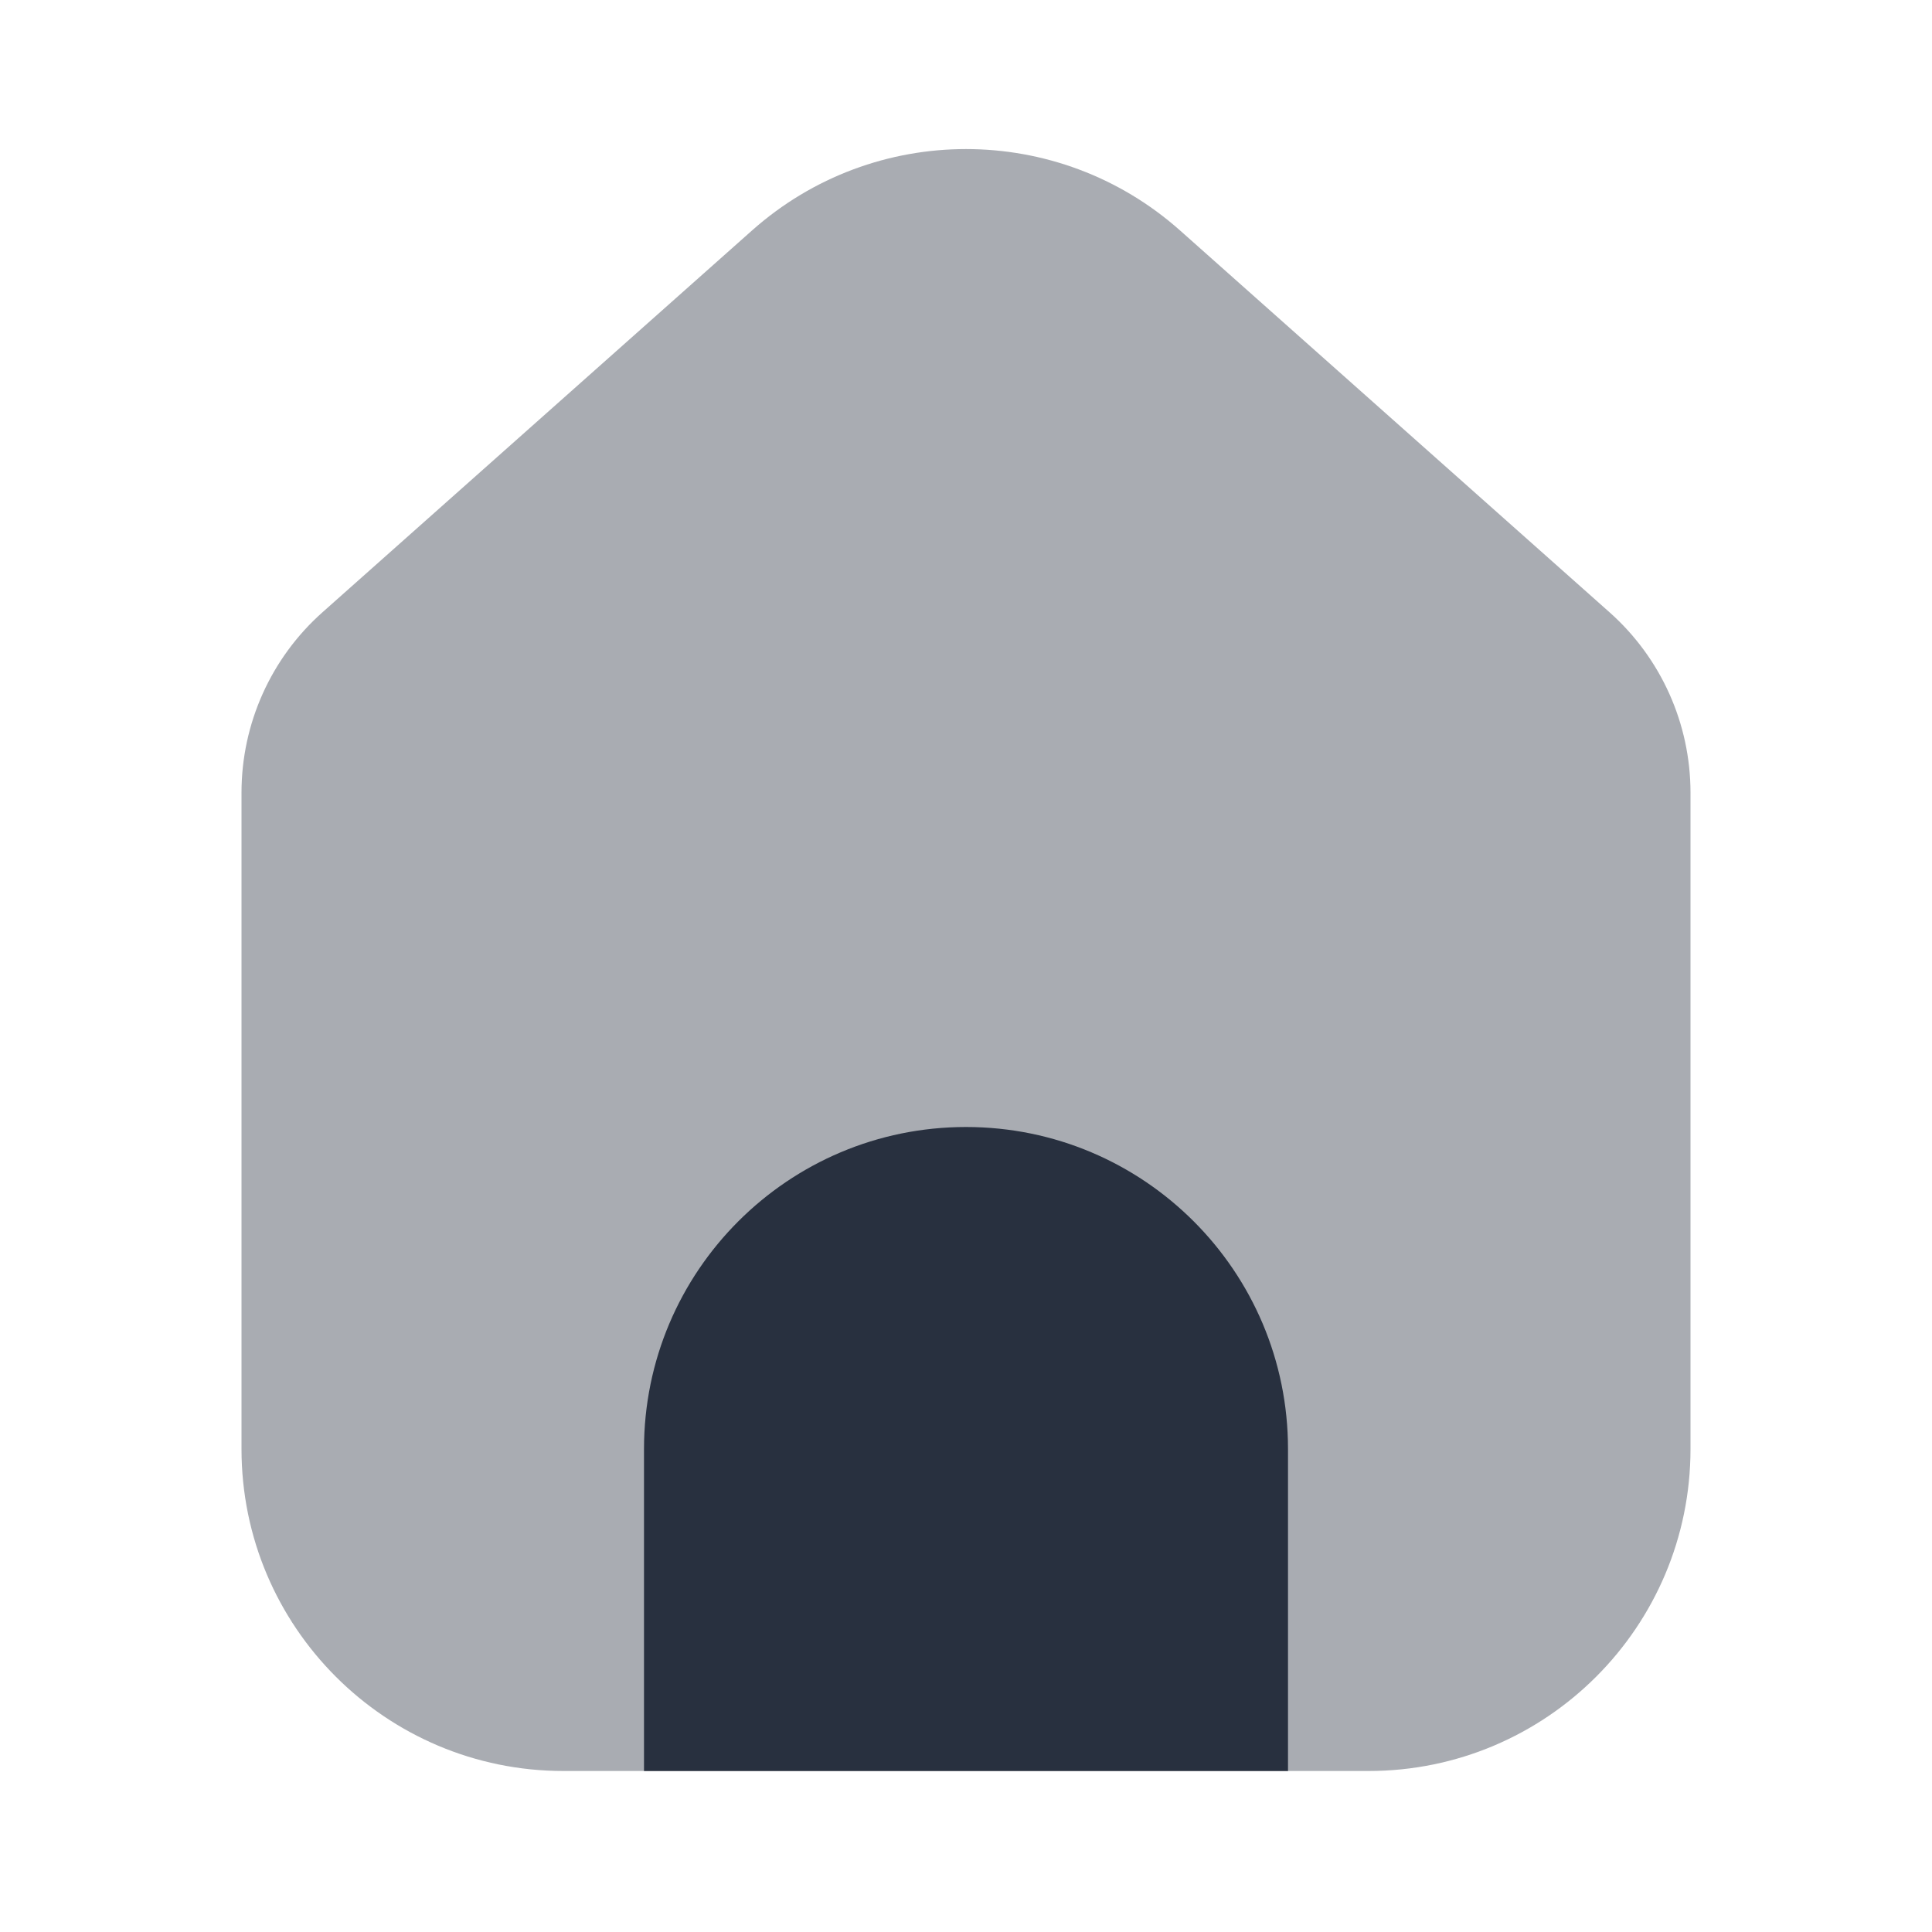
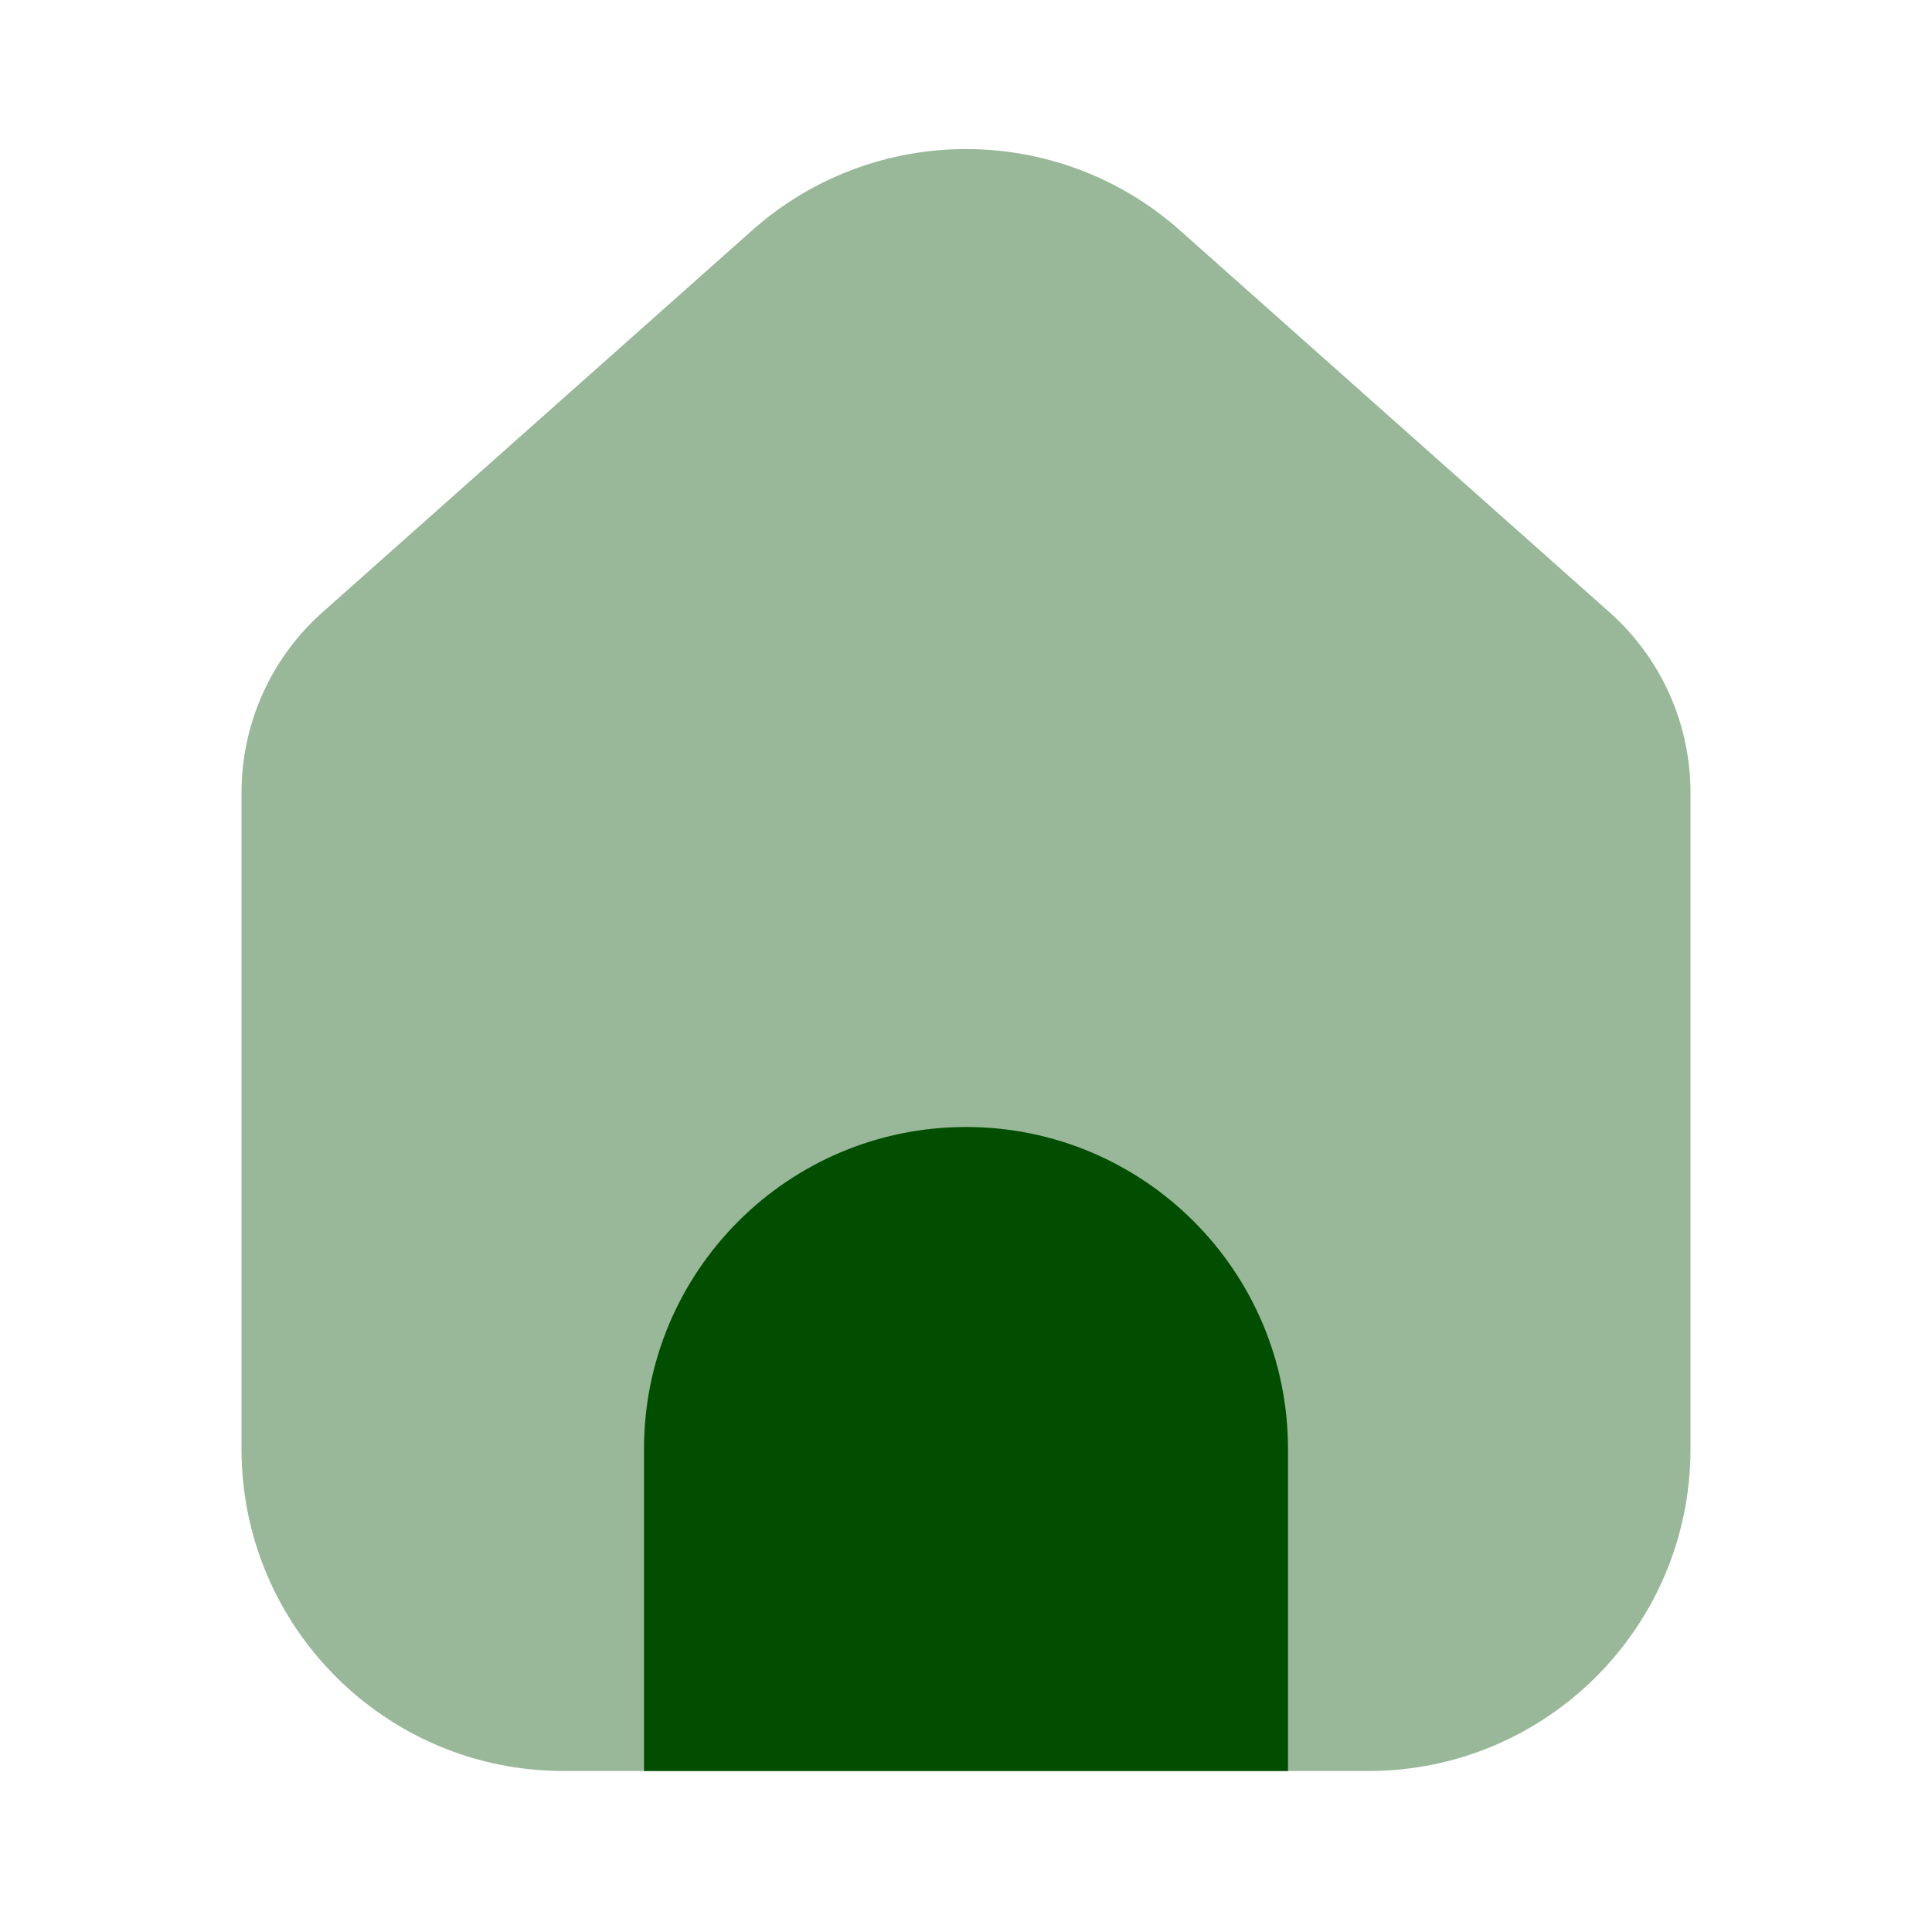
<svg xmlns="http://www.w3.org/2000/svg" width="24" height="24" viewBox="0 0 24 24" fill="none">
-   <path opacity="0.4" d="M3 9.847C3 8.99 3.366 8.174 4.007 7.605L9.343 2.862C10.858 1.515 13.142 1.515 14.658 2.862L19.993 7.605C20.634 8.174 21 8.99 21 9.847V18C21 20.209 19.209 22 17 22H7C4.791 22 3 20.209 3 18V9.847Z" fill="#28303F" />
-   <path d="M8 18C8 15.791 9.791 14 12 14C14.209 14 16 15.791 16 18V22H8V18Z" fill="#28303F" />
+   <path opacity="0.4" d="M3 9.847C3 8.99 3.366 8.174 4.007 7.605L9.343 2.862C10.858 1.515 13.142 1.515 14.658 2.862L19.993 7.605C20.634 8.174 21 8.99 21 9.847V18C21 20.209 19.209 22 17 22H7C4.791 22 3 20.209 3 18V9.847Z" fill="#014E00" />
+   <path d="M8 18C8 15.791 9.791 14 12 14C14.209 14 16 15.791 16 18V22H8V18Z" fill="#014E00" />
</svg>
